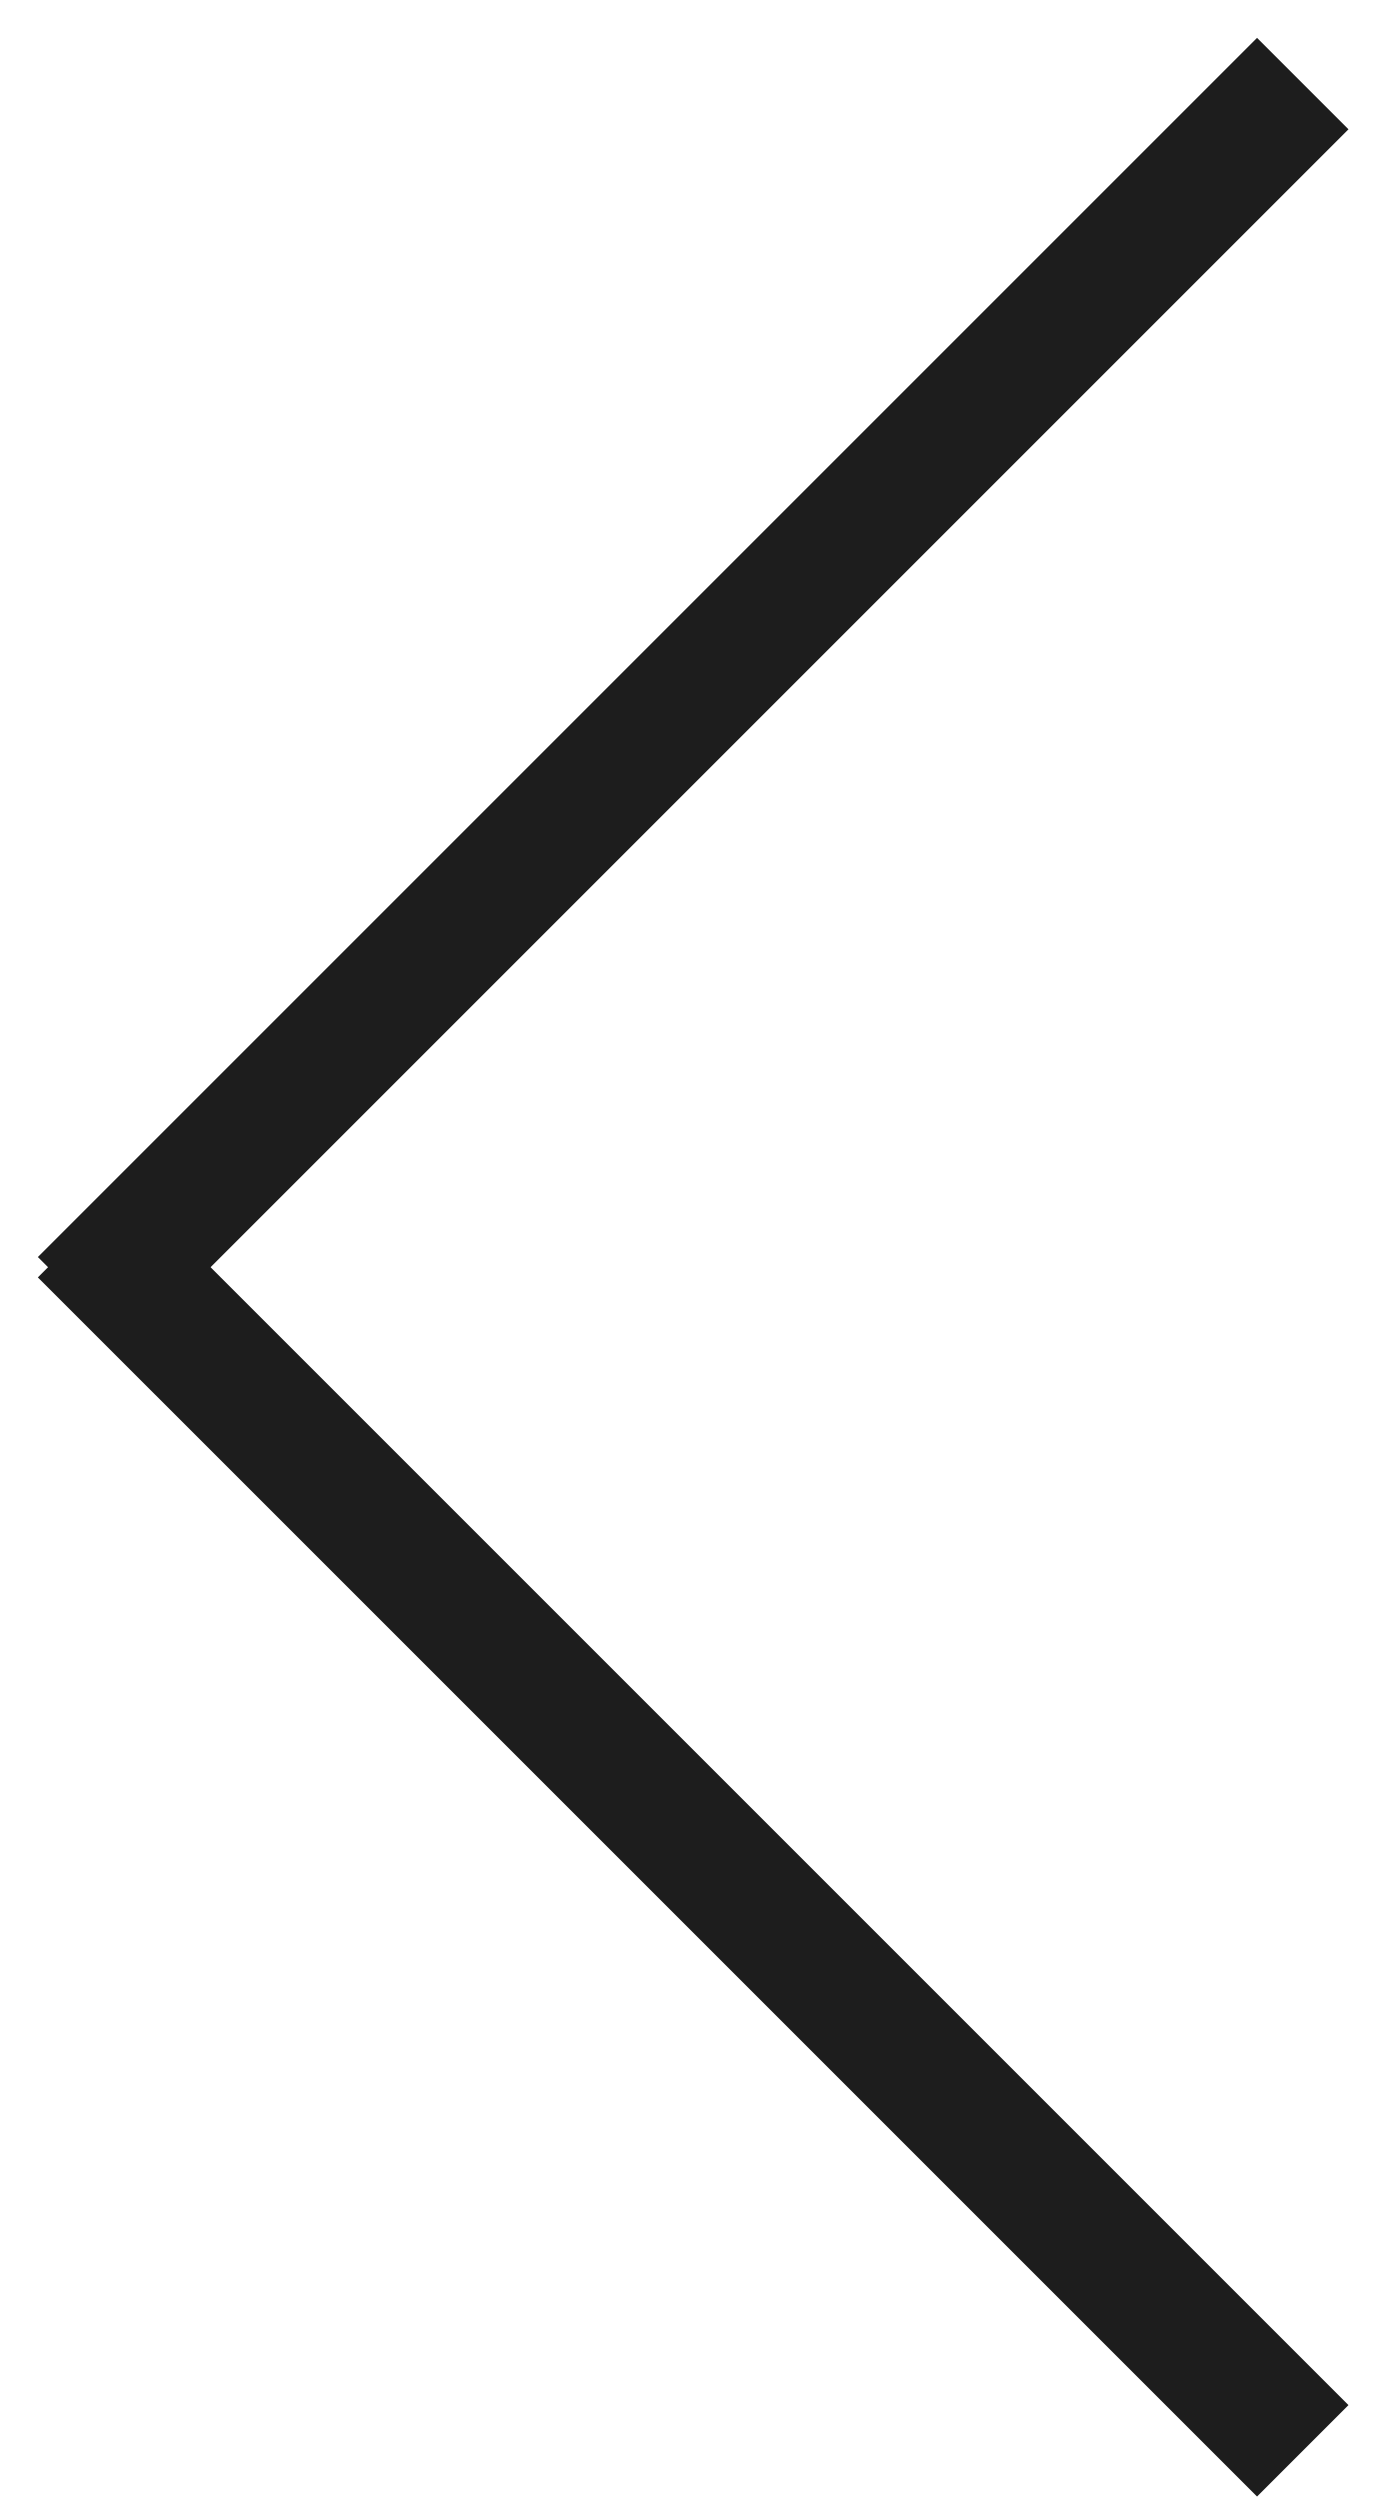
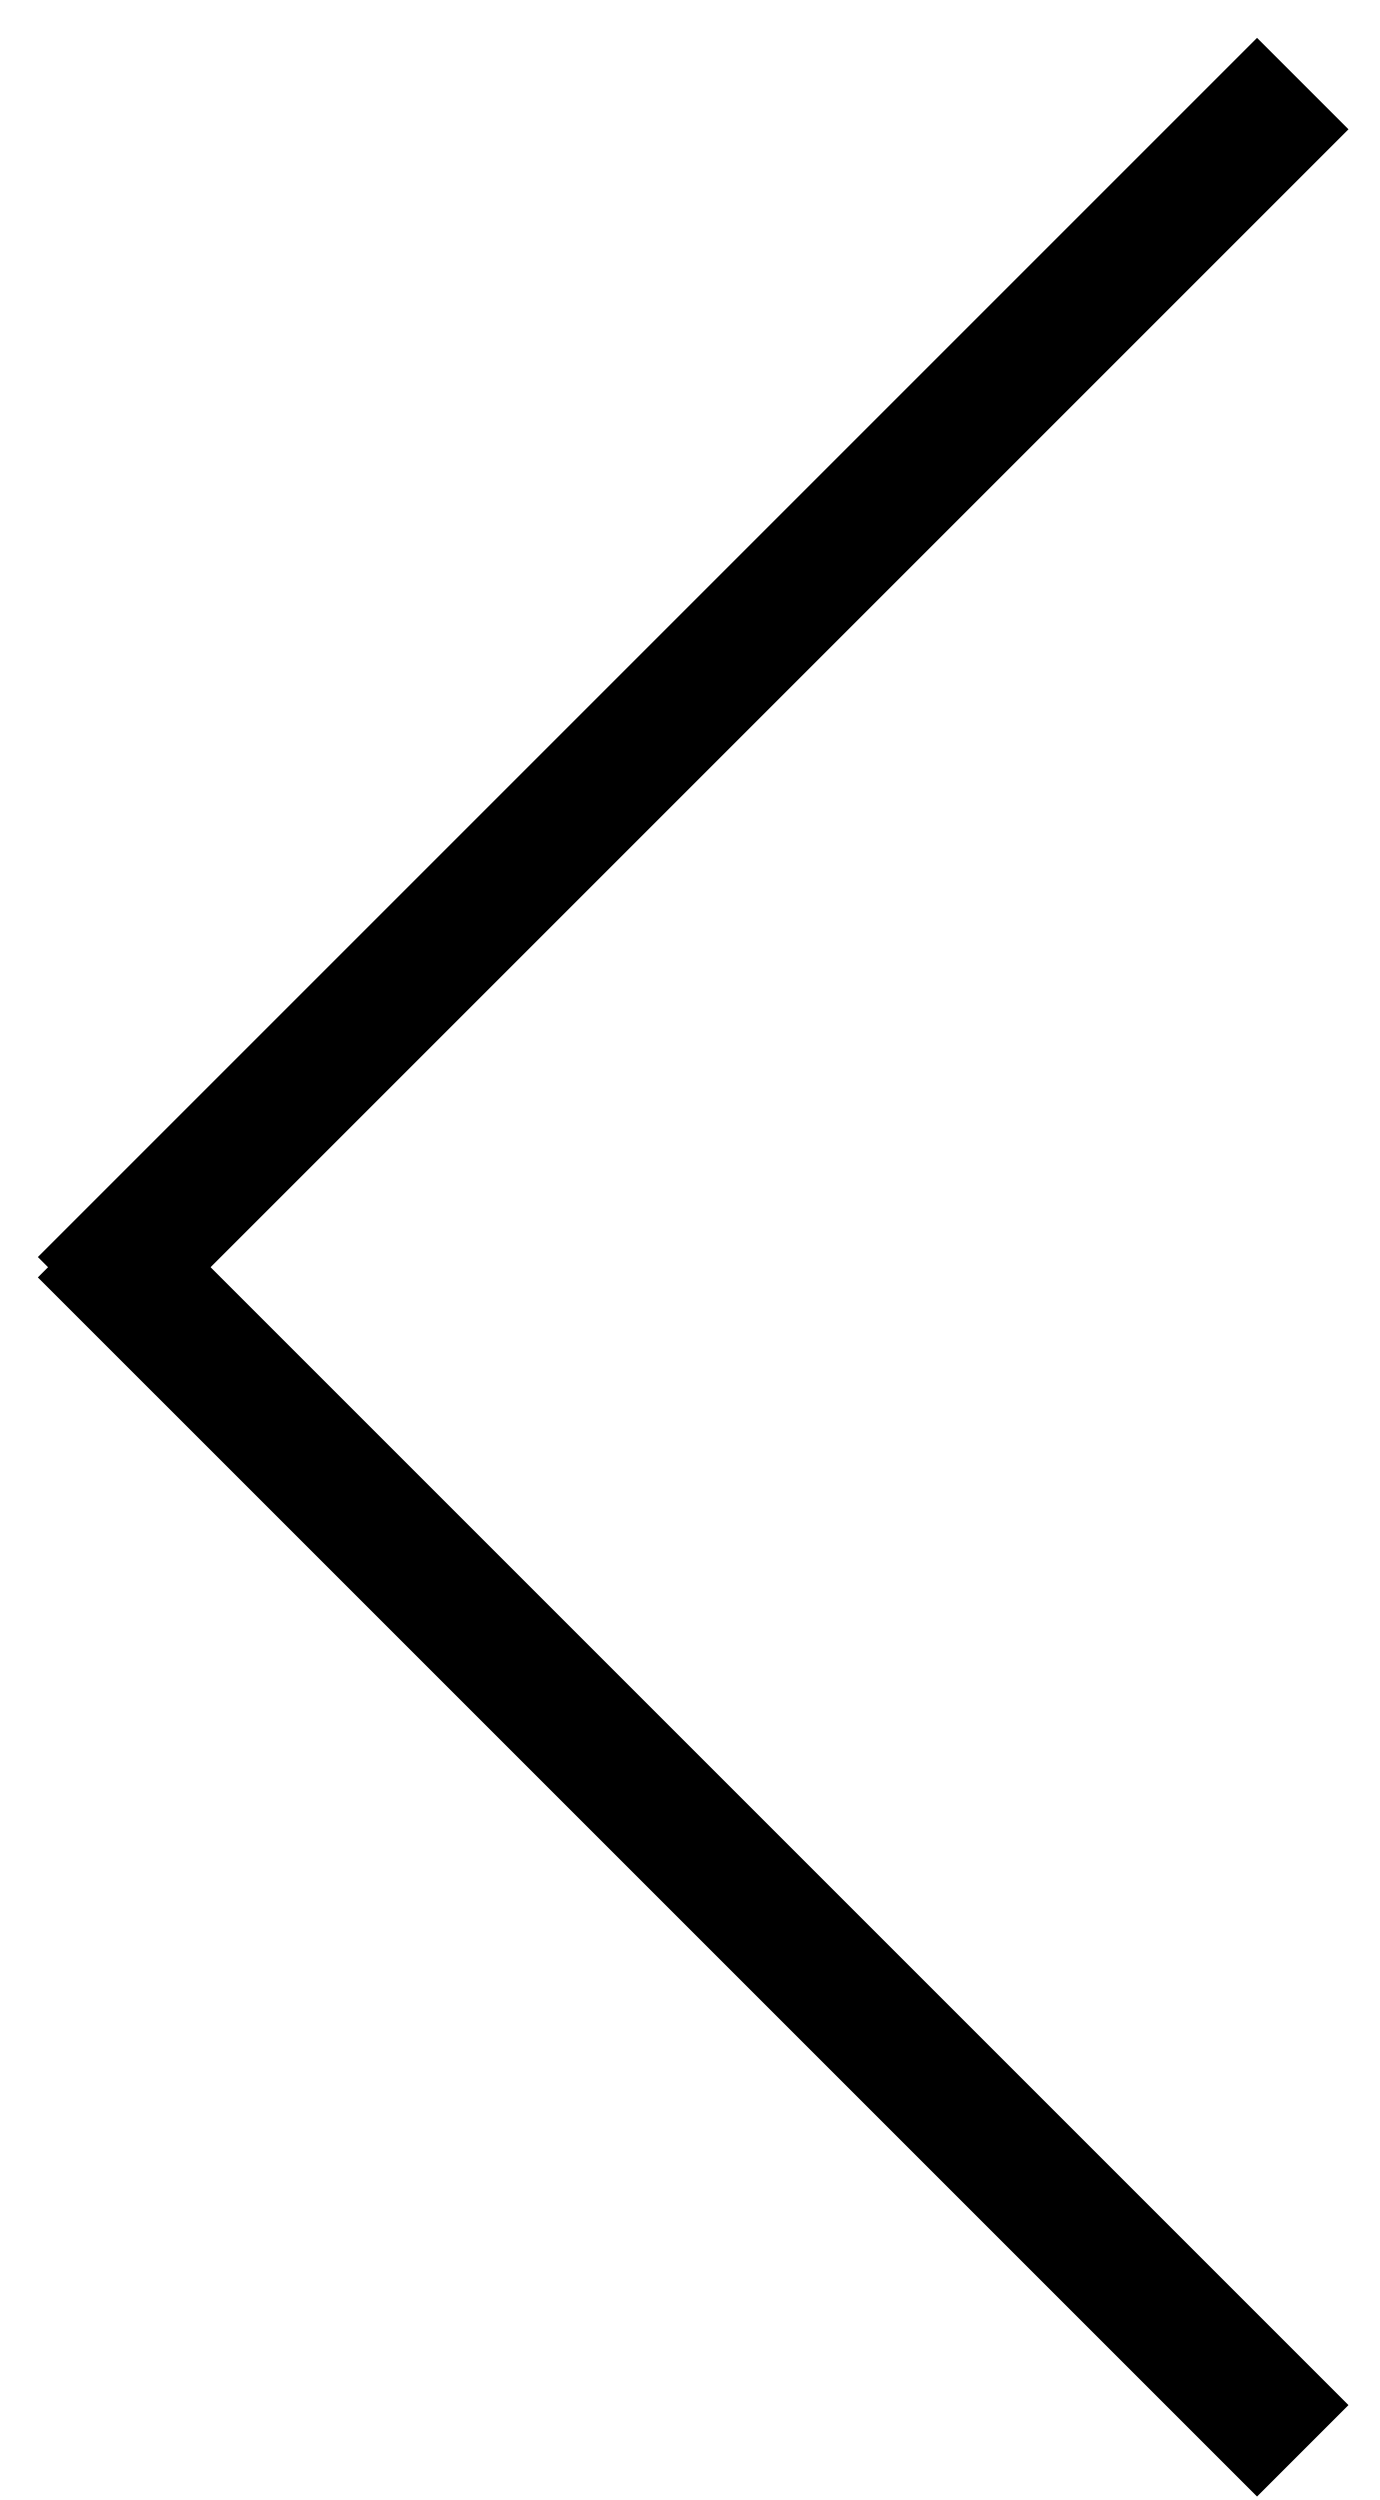
<svg xmlns="http://www.w3.org/2000/svg" width="32" height="58" viewBox="0 0 32 58" fill="none">
-   <line x1="1.939" y1="30.224" x2="30.224" y2="1.939" stroke="#1D1D1D" stroke-width="3" />
-   <line x1="30.224" y1="56.859" x2="1.939" y2="28.575" stroke="#1D1D1D" stroke-width="3" />
+   <line x1="1.939" y1="30.224" x2="30.224" y2="1.939" stroke="black" stroke-width="3" />
+   <line x1="30.224" y1="56.859" x2="1.939" y2="28.575" stroke="black" stroke-width="3" />
</svg>
